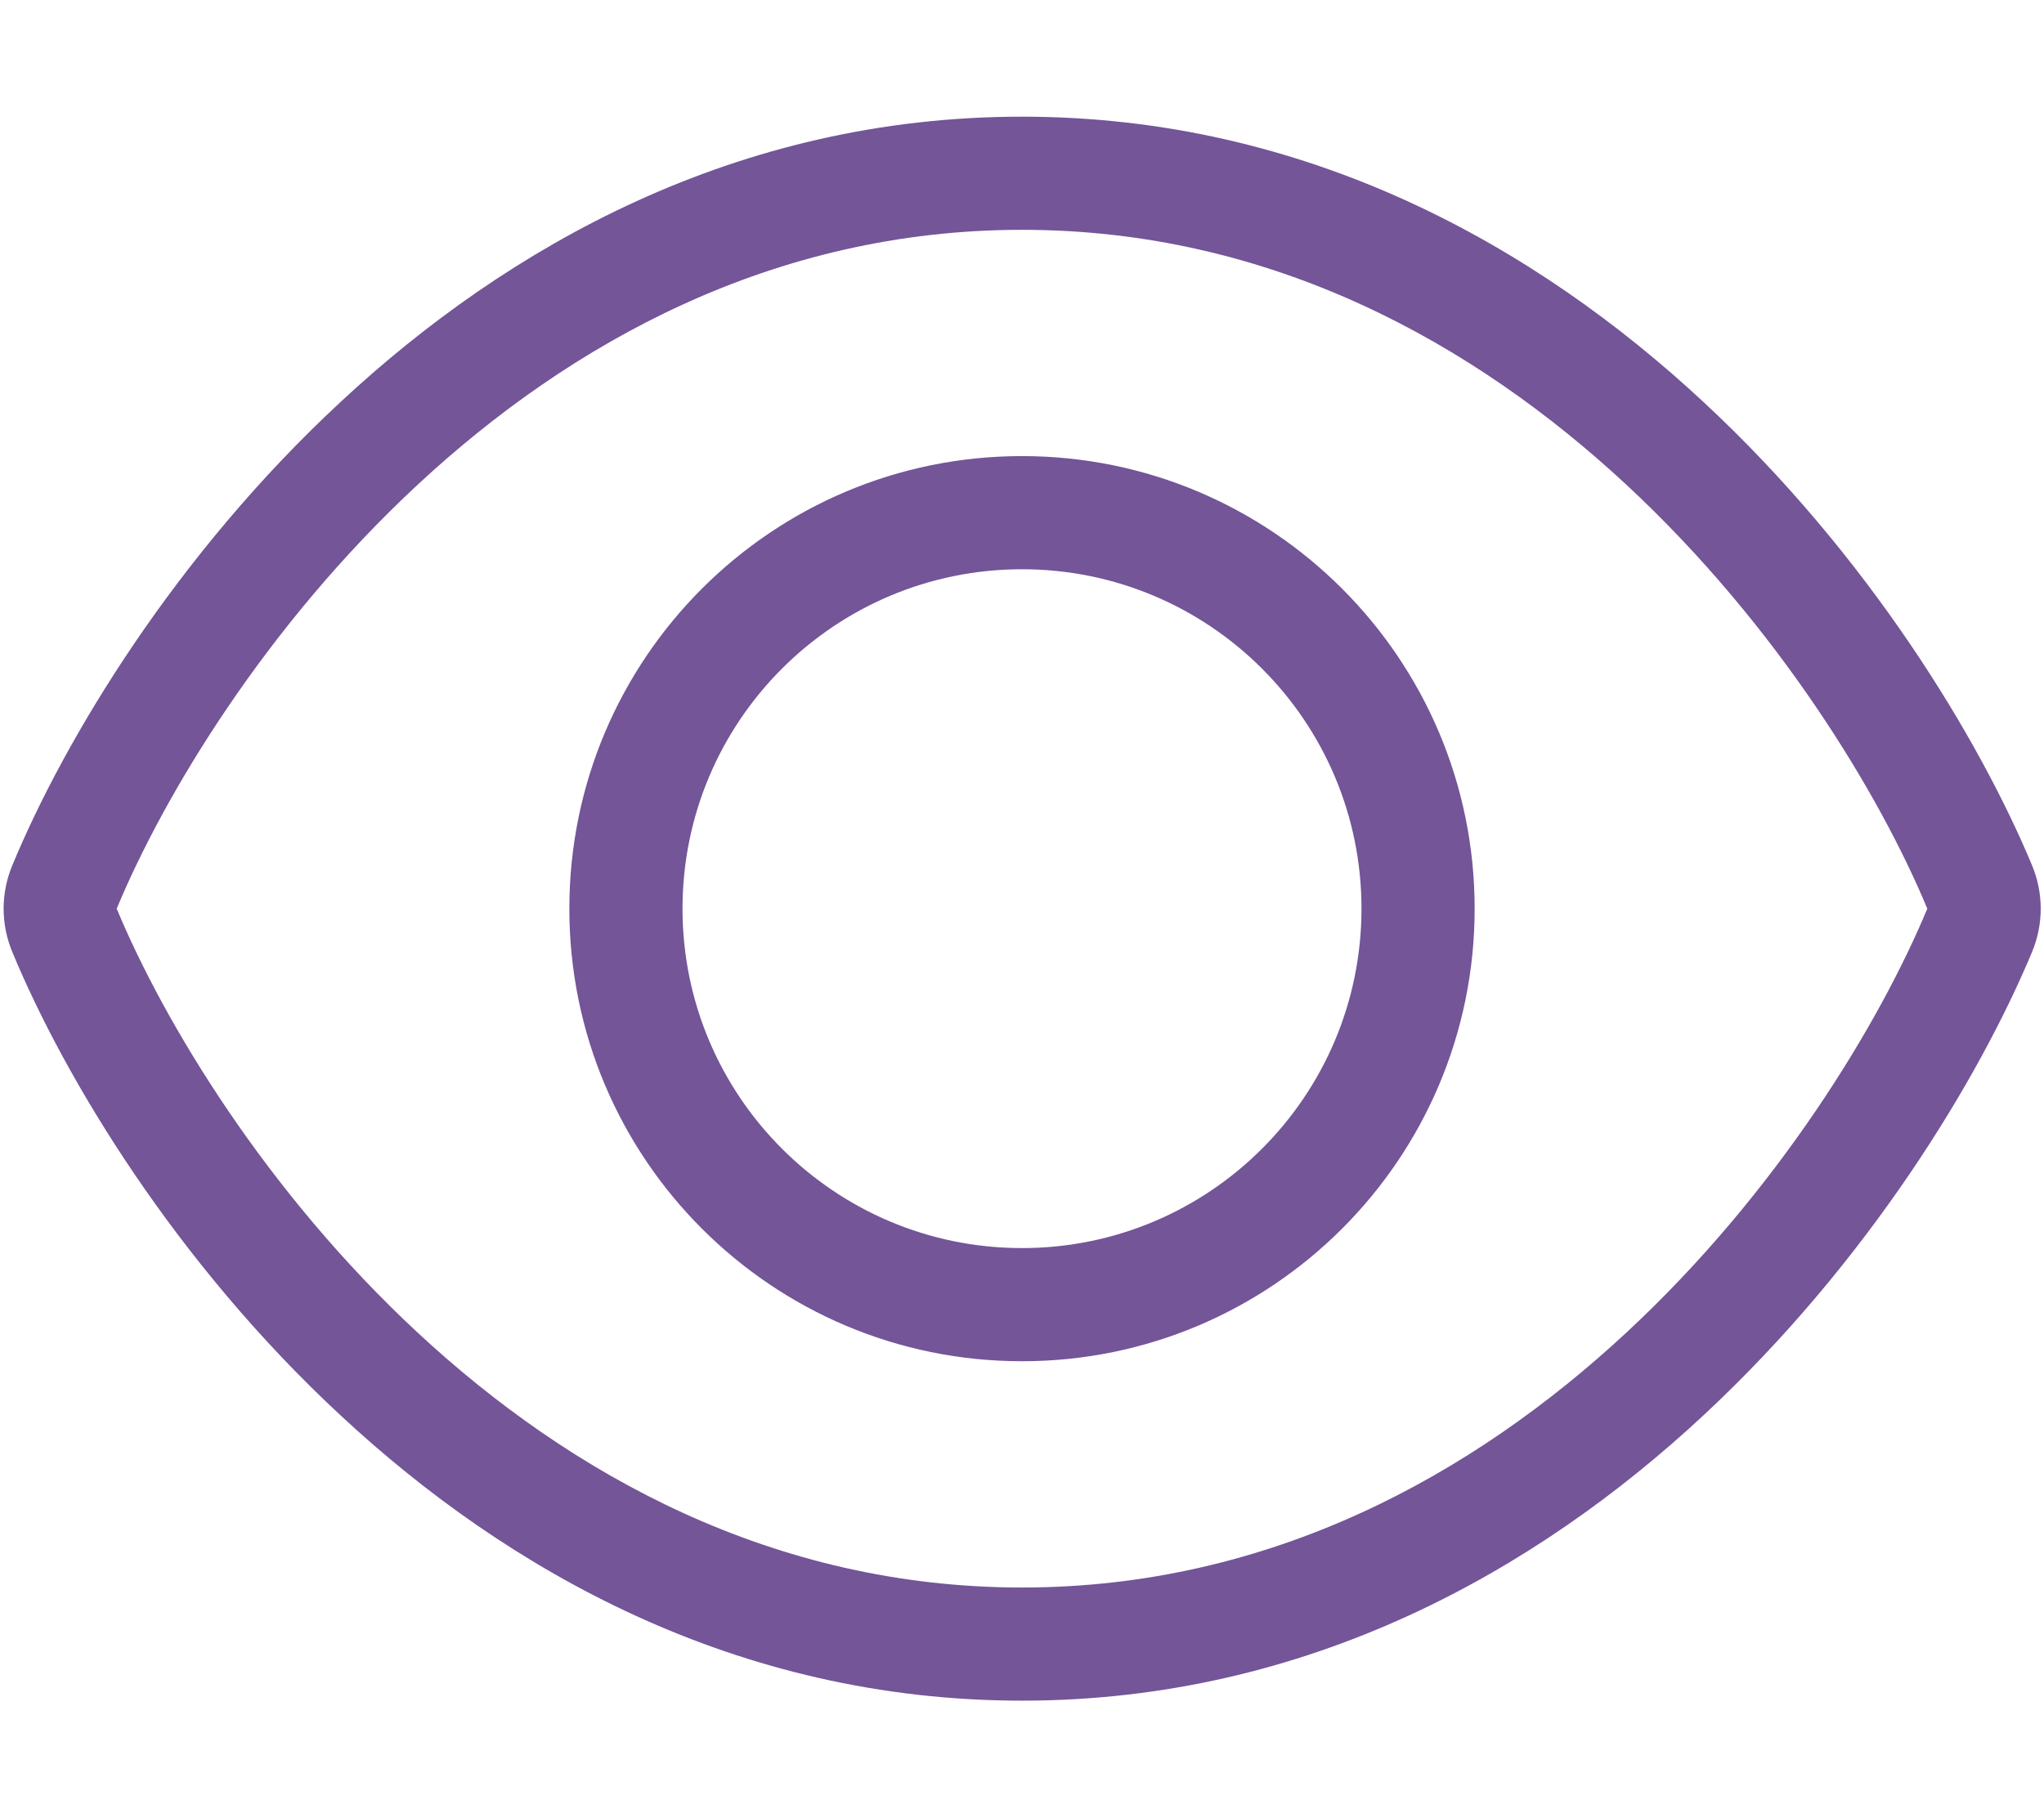
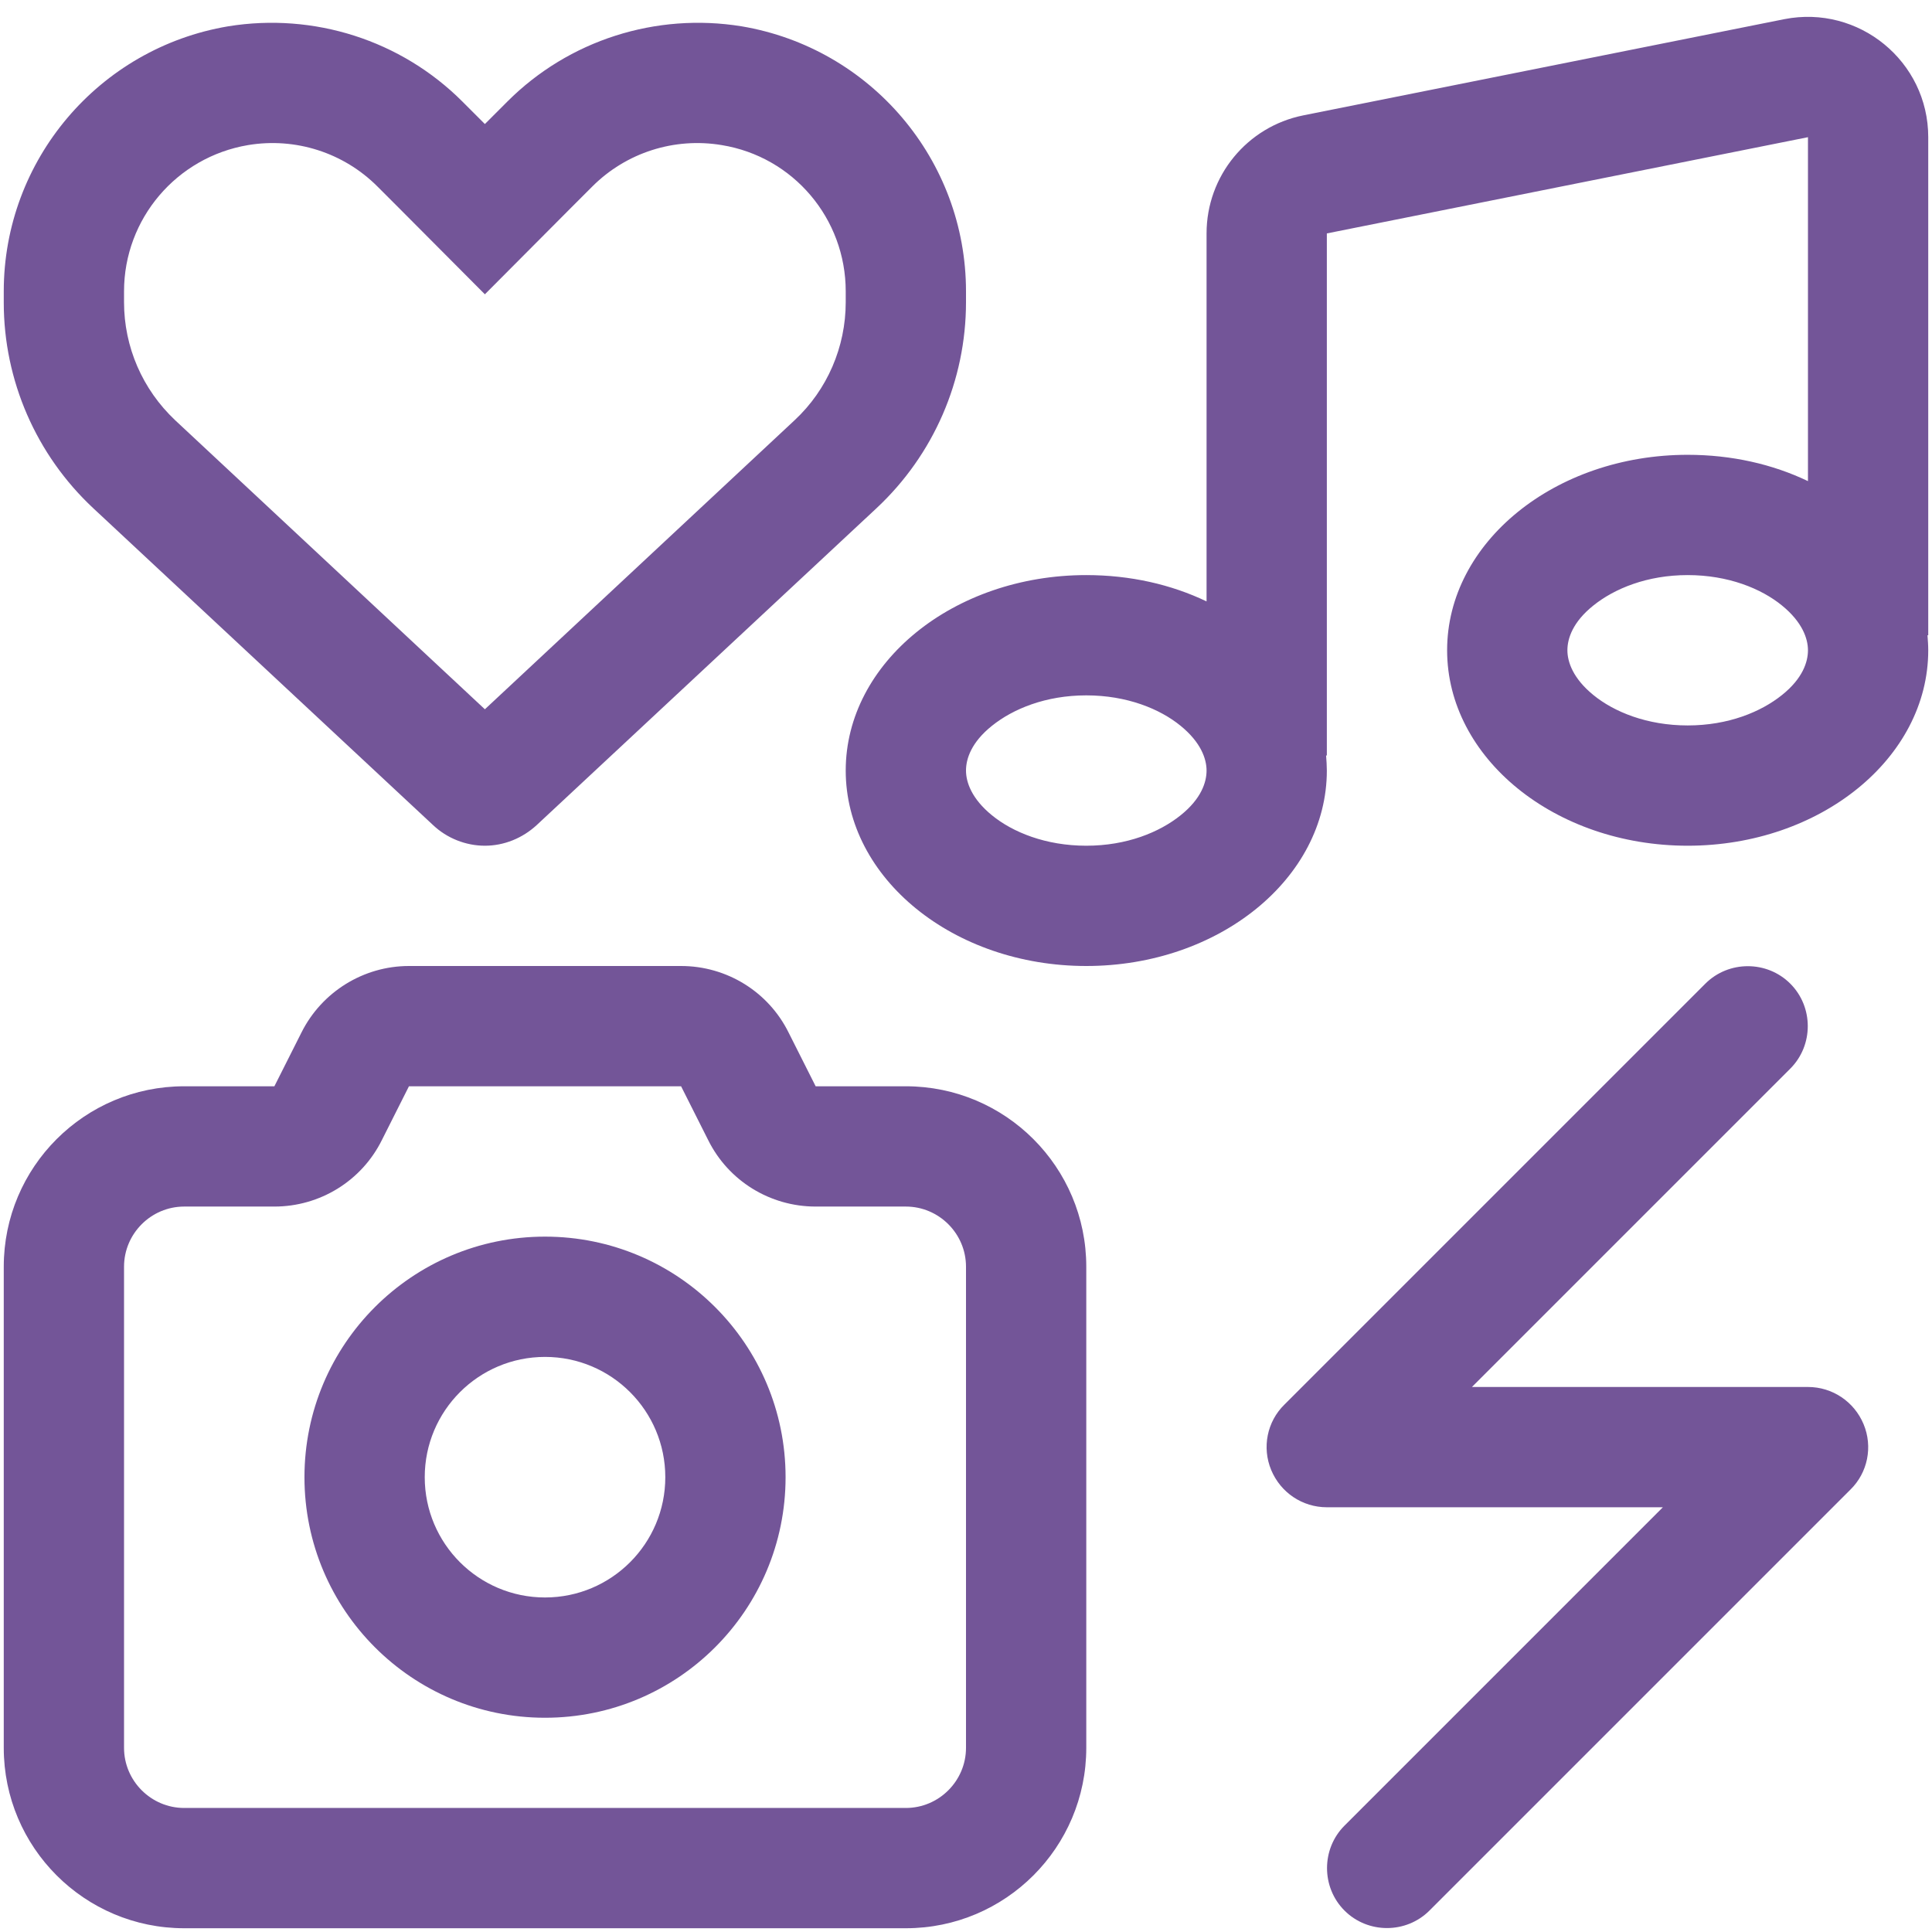
- <svg xmlns="http://www.w3.org/2000/svg" class="colorable-icon reset-top-left-margin" aria-hidden="true" data-prefix="fal" data-icon="eye" viewBox="-1 -1 578 514" data-export-recolorable-svg="true" overflow="visible" fill="rgb(0, 0, 0)" stroke="none">
-   <path fill="url(&quot;#theme-accent-gradient-linear&quot;) rgb(115, 85, 152)" d="M117.2 136C160.3 96 217.6 64 288 64s127.7 32 170.8 72c43.1 40 71.9 88 85.2 120c-13.3 32-42.1 80-85.2 120c-43.1 40-100.4 72-170.8 72s-127.7-32-170.8-72C74.1 336 45.3 288 32 256c13.3-32 42.1-80 85.2-120zM288 32c-80.8 0-145.5 36.8-192.6 80.6C48.6 156 17.3 208 2.5 243.7c-3.3 7.9-3.3 16.7 0 24.6C17.3 304 48.6 356 95.4 399.4C142.5 443.2 207.2 480 288 480s145.5-36.8 192.6-80.6c46.8-43.5 78.1-95.4 93-131.1c3.3-7.9 3.3-16.7 0-24.6c-14.9-35.7-46.2-87.7-93-131.1C433.5 68.8 368.8 32 288 32zM192 256a96 96 0 1 1 192 0 96 96 0 1 1 -192 0zm224 0a128 128 0 1 0 -256 0 128 128 0 1 0 256 0z" stroke="none" />
+ <svg xmlns="http://www.w3.org/2000/svg" class="colorable-icon reset-top-left-margin" aria-hidden="true" data-prefix="fal" data-icon="icons" viewBox="-1 -1 514 514" data-export-recolorable-svg="true" overflow="visible" fill="rgb(0, 0, 0)" stroke="none">
+   <path fill="url(&quot;#theme-accent-gradient-linear&quot;) rgb(115, 85, 152)" d="M473.7 4.1C493.5 .2 512 15.3 512 35.5V168h-.2c.1 1.3 .2 2.7 .2 4c0 28.7-28.7 52-64 52s-64-23.3-64-52s28.7-52 64-52c11.7 0 22.6 2.5 32 7V35.5L352 61.1V200h-.2c.1 1.3 .2 2.7 .2 4c0 28.7-28.7 52-64 52s-64-23.3-64-52s28.7-52 64-52c11.7 0 22.6 2.5 32 7V61.1c0-15.3 10.8-28.4 25.7-31.4l128-25.6zM480 172c0-3.1-1.5-7.5-6.9-11.9c-5.5-4.5-14.3-8.1-25.1-8.1s-19.5 3.6-25.1 8.1c-5.5 4.4-6.9 8.8-6.9 11.9s1.5 7.5 6.9 11.9c5.5 4.5 14.3 8.1 25.1 8.1s19.5-3.6 25.1-8.1c5.5-4.4 6.9-8.8 6.9-11.9zM320 204c0-3.1-1.5-7.5-6.9-11.9c-5.5-4.5-14.3-8.1-25.1-8.1s-19.5 3.6-25.1 8.1c-5.5 4.4-6.9 8.8-6.9 11.9s1.5 7.5 6.9 11.9c5.5 4.5 14.3 8.1 25.1 8.1s19.5-3.6 25.1-8.1c5.5-4.4 6.9-8.8 6.9-11.9zM105.4 54.6l-6-6c-9-9-21.8-13.1-34.4-11c-19 3.2-33 19.6-33 38.9v2.9c0 11.9 4.9 23.2 13.6 31.4L128 187.7l82.4-76.9c8.7-8.1 13.6-19.5 13.6-31.4V76.5c0-19.3-13.9-35.8-33-38.9c-12.6-2.1-25.4 2-34.4 11l-6 6L128 77.3 105.4 54.6zM59.7 6C82.5 2.3 105.7 9.7 122 26l0 0 6 6 6-6C150.3 9.7 173.5 2.3 196.3 6C230.7 11.8 256 41.6 256 76.5v2.9c0 20.8-8.6 40.6-23.8 54.8l-90.4 84.3c-3.8 3.5-8.7 5.5-13.8 5.5s-10.1-2-13.8-5.5L23.8 134.2C8.6 120 0 100.2 0 79.5V76.5C0 41.6 25.3 11.8 59.7 6zM72 320H48c-8.8 0-16 7.2-16 16V464c0 8.8 7.2 16 16 16H240c8.8 0 16-7.2 16-16V336c0-8.8-7.2-16-16-16H216c-12.1 0-23.2-6.8-28.6-17.7L180.2 288H107.8l-7.2 14.3C95.2 313.2 84.1 320 72 320zm136.8-46.3L216 288h24c26.5 0 48 21.5 48 48V464c0 26.5-21.5 48-48 48H48c-26.5 0-48-21.5-48-48V336c0-26.5 21.5-48 48-48H72l7.2-14.3c5.4-10.8 16.5-17.7 28.6-17.7h72.4c12.1 0 23.2 6.8 28.6 17.7zM112 392a32 32 0 1 0 64 0 32 32 0 1 0 -64 0zm32 64a64 64 0 1 1 0-128 64 64 0 1 1 0 128zM475.3 283.3L390.6 368H480c6.5 0 12.3 3.9 14.8 9.9s1.1 12.9-3.5 17.4l-112 112c-6.2 6.2-16.4 6.2-22.6 0s-6.2-16.4 0-22.6L441.4 400H352c-6.5 0-12.3-3.9-14.8-9.9s-1.1-12.9 3.5-17.4l112-112c6.2-6.2 16.4-6.2 22.6 0s6.2 16.4 0 22.6z" stroke="none" />
</svg>
